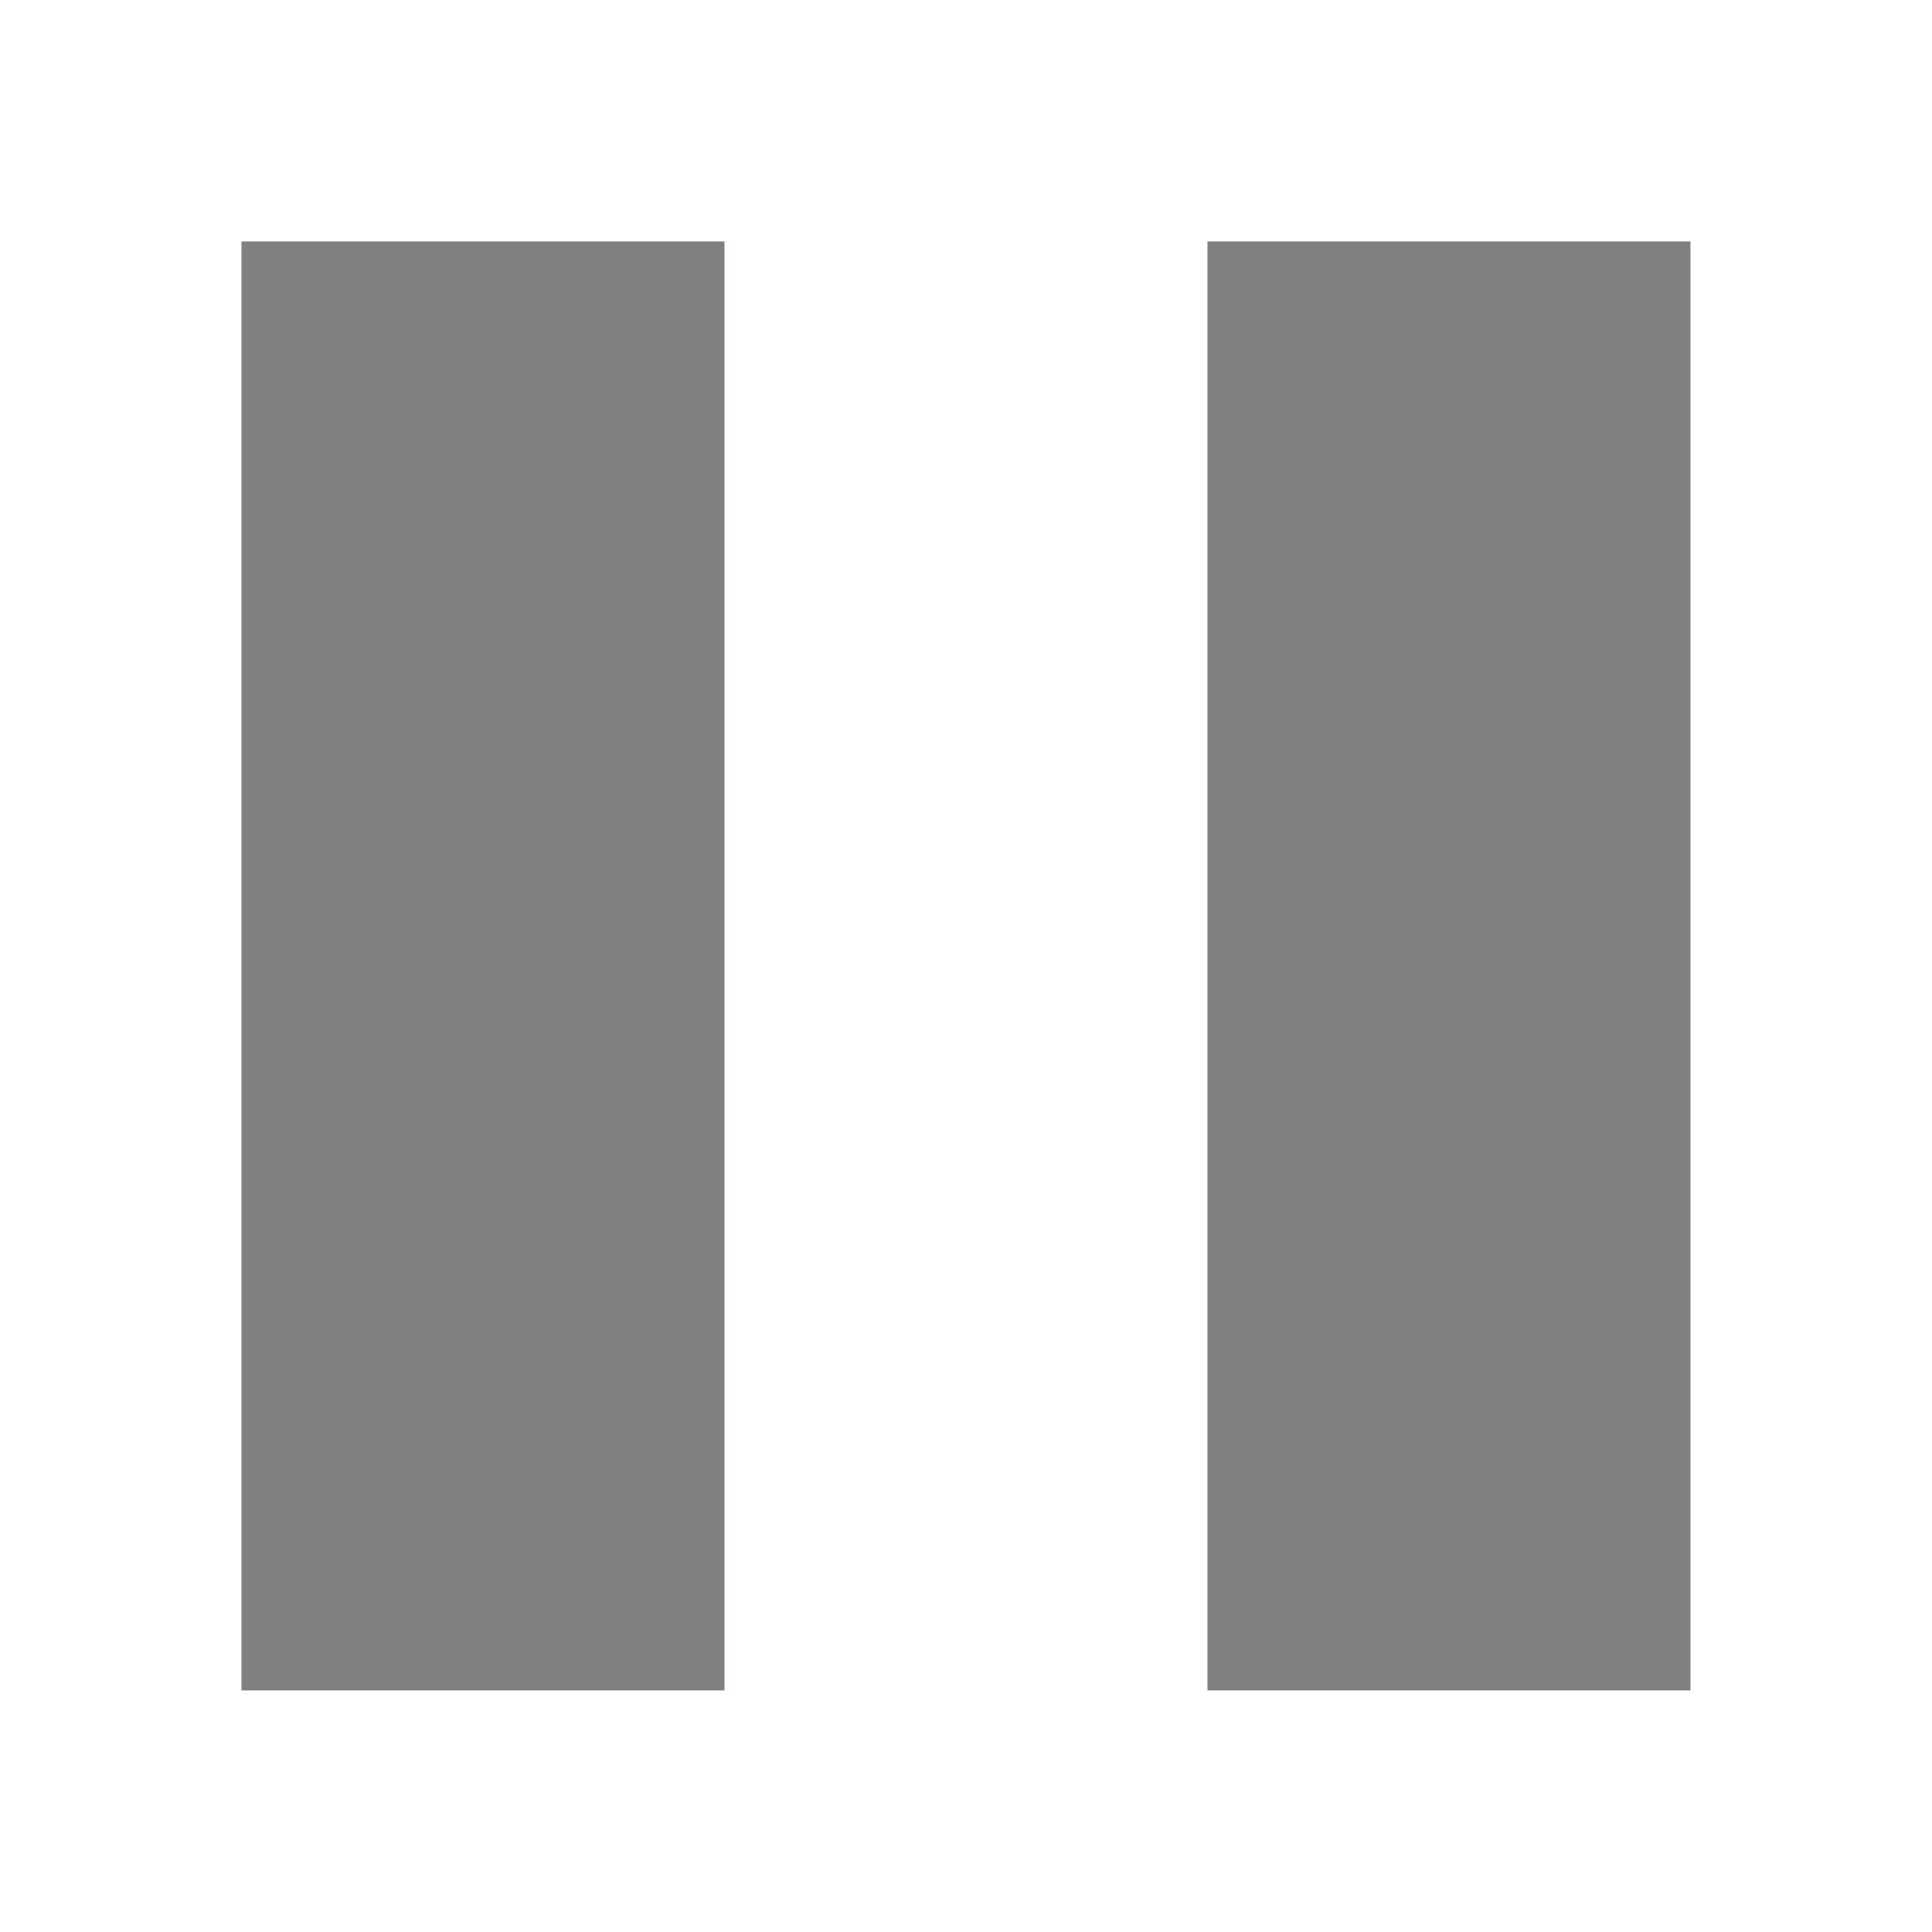
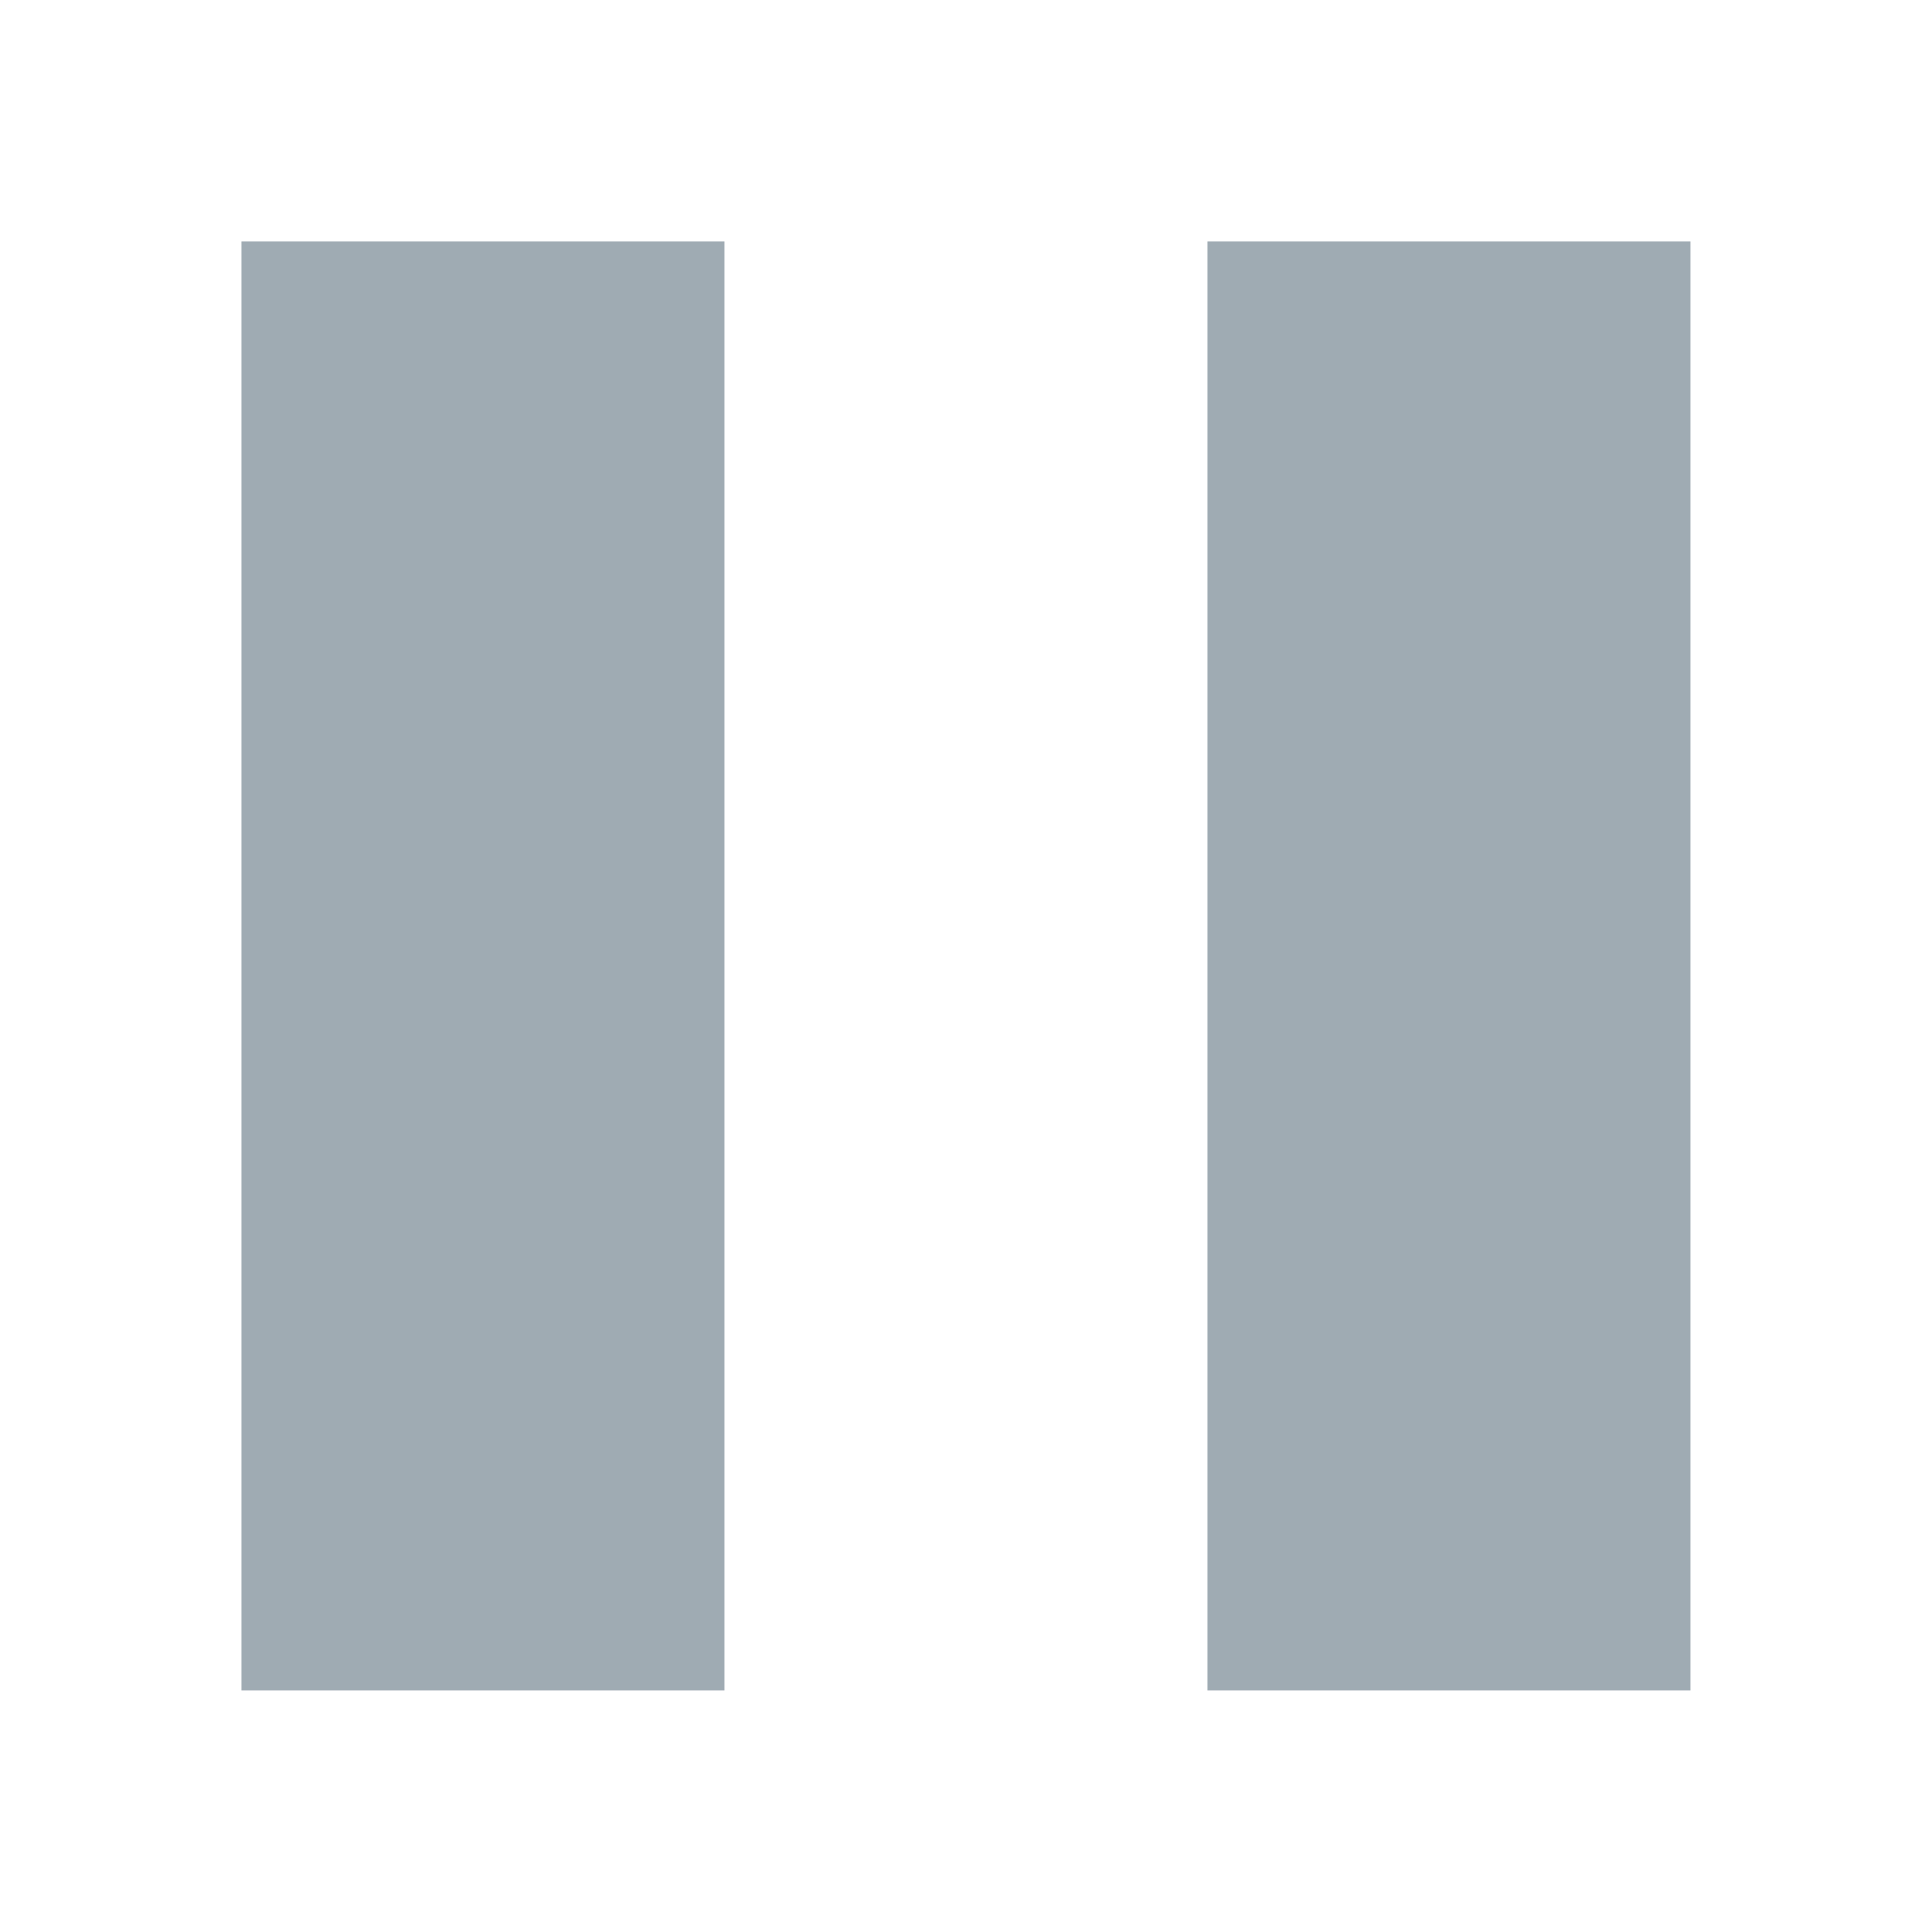
<svg xmlns="http://www.w3.org/2000/svg" xmlns:ns1="http://www.openswatchbook.org/uri/2009/osb" height="16" id="svg7384" style="enable-background:new" version="1.1" width="16">
  <defs id="defs7386">
    <linearGradient id="linearGradient6882" ns1:paint="solid">
      <stop id="stop6884" offset="0" style="stop-color:#555555;stop-opacity:1;" />
    </linearGradient>
    <linearGradient id="linearGradient5606" ns1:paint="solid">
      <stop id="stop5608" offset="0" style="stop-color:#000000;stop-opacity:1;" />
    </linearGradient>
  </defs>
  <g id="layer12" style="display:inline" transform="translate(-285.0004,59.00336)">
-     <path d="m 287,-57.004 0,12 4,0 0,-12 z" id="path5389" style="fill:#000000;fill-opacity:0.498;stroke:none" />
-     <path d="m 295,-57.004 0,12 4,0 0,-12 z" id="path5391" style="fill:#000000;fill-opacity:0.498;stroke:none" />
+     <path d="m 287,-57.004 0,12 4,0 0,-12 z" id="path5389" style="fill:#9fabb3;stroke:none" />
+     <path d="m 295,-57.004 0,12 4,0 0,-12 z" id="path5391" style="fill:#9fabb3;stroke:none" />
  </g>
  <g id="layer1" style="display:inline" transform="translate(-44.0002,-187.9966)" />
</svg>
